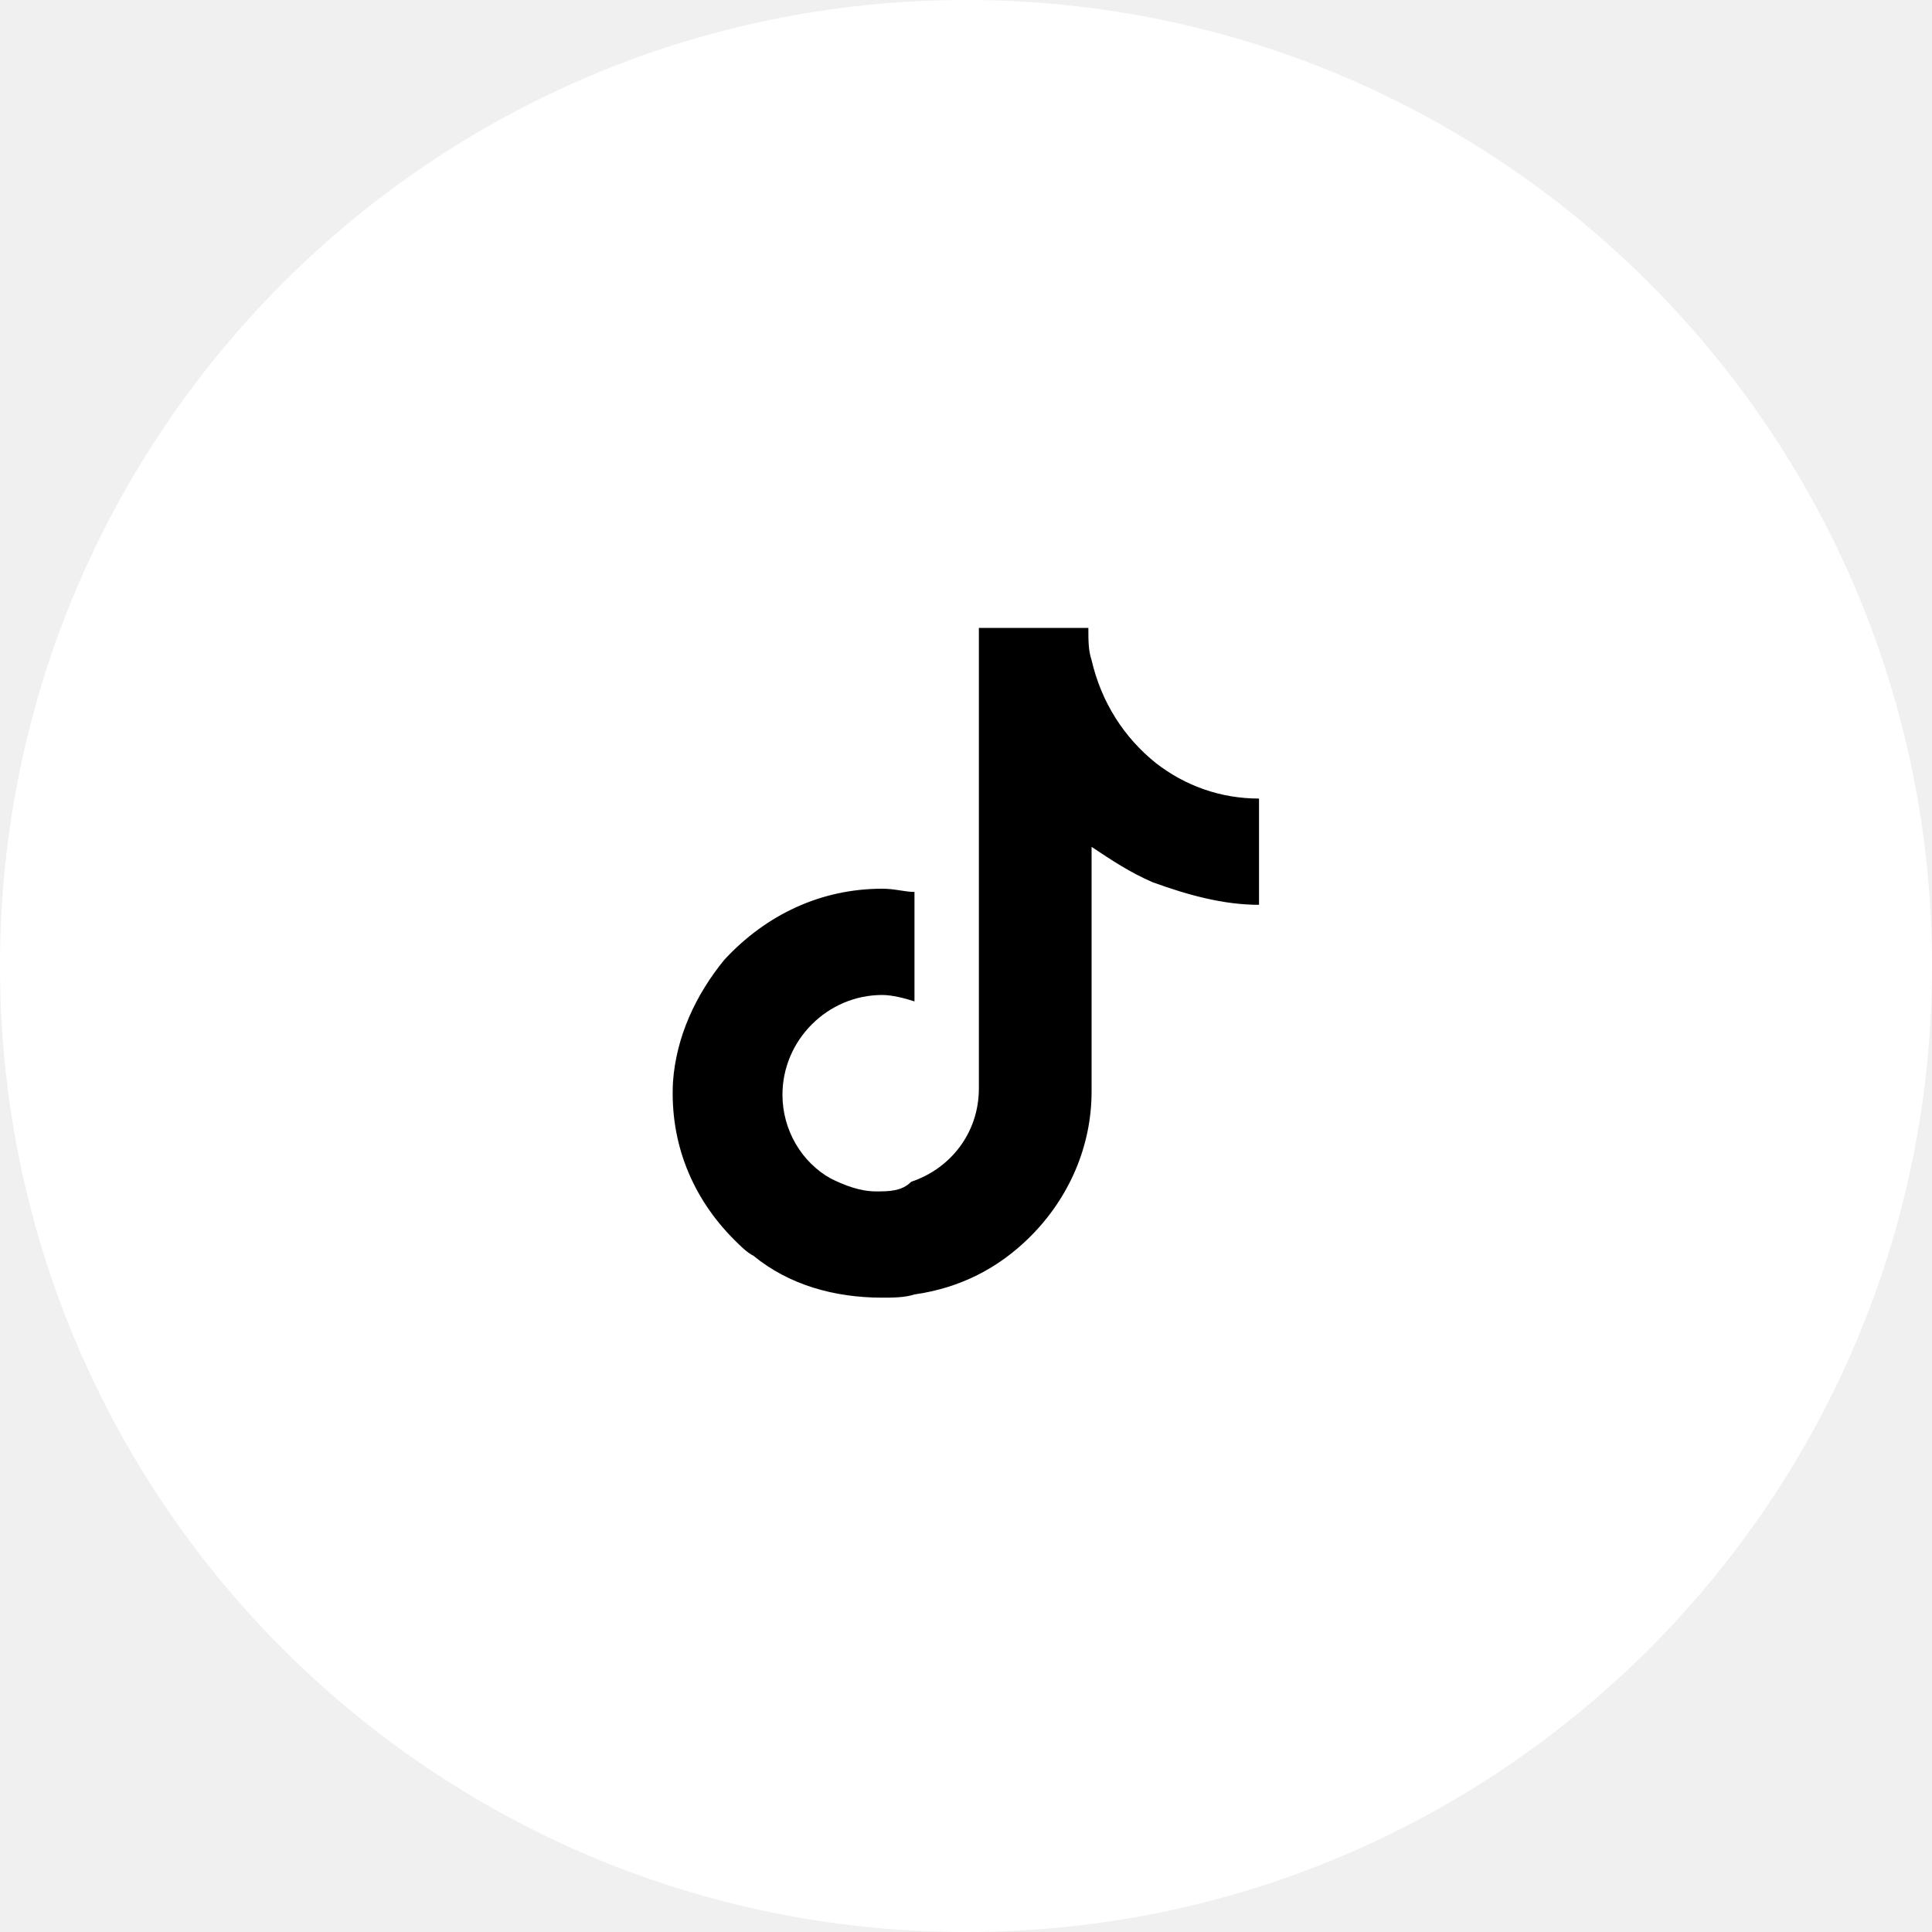
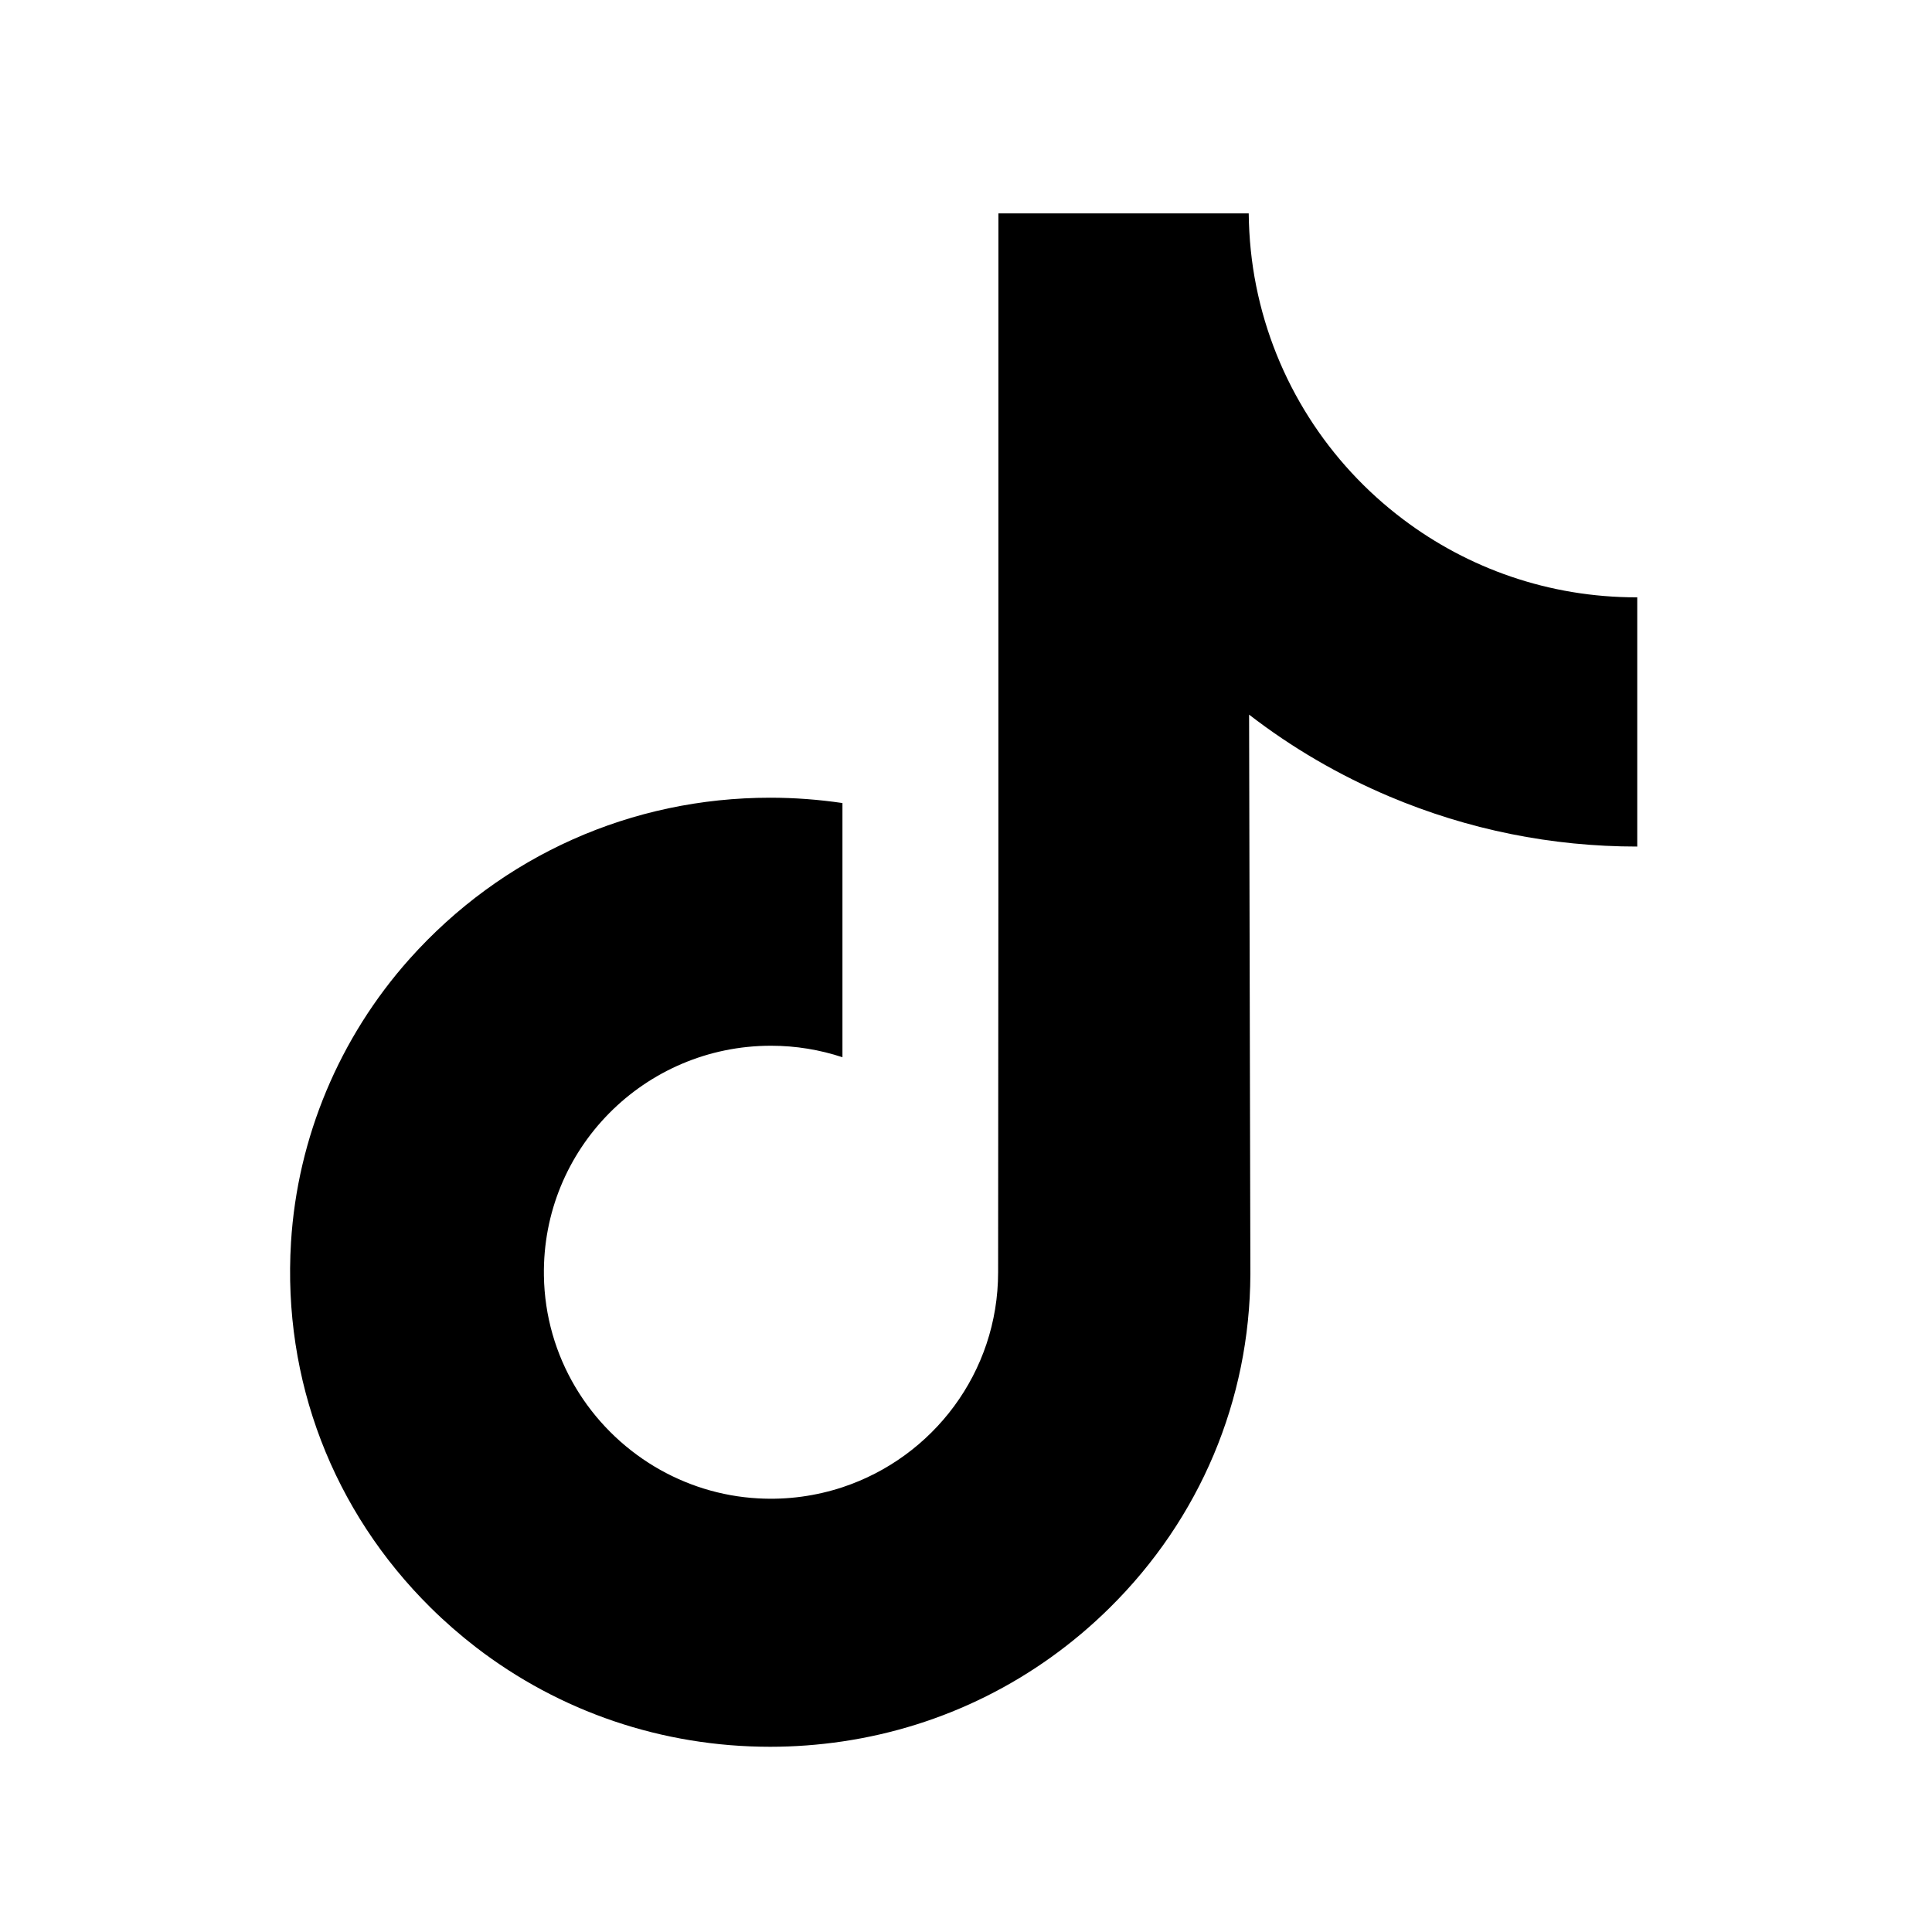
- <svg xmlns="http://www.w3.org/2000/svg" version="1.1" id="Layer_1" x="0px" y="0px" viewBox="0 0 60 60" style="enable-background:new 0 0 60 60;" xml:space="preserve">
-   <style type="text/css">
- 	.st0{fill:#FFFFFF;}
- 	.st1{fill:#010101;}
- </style>
-   <g>
-     <circle class="st0" cx="30" cy="30" r="30" />
-     <g>
-       <path d="M39.1,24.8c-1.2,0-2.3-0.4-3.2-1.1c-1-0.8-1.7-1.9-2-3.2c-0.1-0.3-0.1-0.6-0.1-1h-3.4v9.2l0,5.1c0,1.4-0.9,2.5-2.1,2.9    C28,37,27.6,37,27.2,37c-0.5,0-1-0.2-1.4-0.4c-0.9-0.5-1.5-1.5-1.5-2.6c0-1.7,1.4-3.1,3.1-3.1c0.3,0,0.7,0.1,1,0.2v-2.5v-0.9    c-0.3,0-0.6-0.1-1-0.1c-1.9,0-3.6,0.8-4.9,2.2c-0.9,1.1-1.5,2.4-1.6,3.8c-0.1,1.9,0.6,3.6,1.9,4.9c0.2,0.2,0.4,0.4,0.6,0.5    c1.1,0.9,2.5,1.3,4,1.3c0.3,0,0.7,0,1-0.1c1.4-0.2,2.6-0.8,3.6-1.8c1.2-1.2,1.9-2.8,1.9-4.5l0-7.6c0.6,0.4,1.2,0.8,1.9,1.1    c1.1,0.4,2.2,0.7,3.3,0.7v-2.5L39.1,24.8C39.1,24.8,39.1,24.8,39.1,24.8L39.1,24.8z" />
+ <svg xmlns="http://www.w3.org/2000/svg" xmlns:xlink="http://www.w3.org/1999/xlink" width="21px" height="21px" viewBox="0 0 21 21" version="1.1">
+   <defs>
+     <rect id="path-1" x="0" y="50" width="1440" height="435" />
+     <filter x="-0.0%" y="-0.3%" width="100.1%" height="100.5%" filterUnits="objectBoundingBox" id="filter-2">
+       <feOffset dx="0" dy="-1" in="SourceAlpha" result="shadowOffsetOuter1" />
+       <feColorMatrix values="0 0 0 0 0   0 0 0 0 0   0 0 0 0 0  0 0 0 0.148 0" type="matrix" in="shadowOffsetOuter1" />
+     </filter>
+   </defs>
+   <g id="Dsk-Shopping" stroke="none" stroke-width="1" fill="none" fill-rule="evenodd">
+     <g id="Dsk-Home" transform="translate(-752, -8048)">
+       <rect fill="#FFFFFF" x="0" y="0" width="1440" height="8546" />
+       <g id="Footer" transform="translate(0, 7912)">
+         <g id="Rectangle" fill-rule="nonzero">
+           <use fill="black" fill-opacity="1" filter="url(#filter-2)" xlink:href="#path-1" />
+           <use fill="#F6F6F6" xlink:href="#path-1" />
+         </g>
+         <g id="Group" transform="translate(479, 114)">
+           <g id="elements/social-circle" transform="translate(251, 0)">
+             <circle id="Oval" fill="#FFFFFF" cx="32" cy="32" r="32" />
+             <g id="icons/facebook" transform="translate(22.65306, 22.65306)" fill="#000000">
+               <g id="tik-tok" transform="translate(2.5, 1.666667)">
+                 <path d="M14.635,4.173 C13.682,4.173 12.804,3.858 12.098,3.325 C11.288,2.715 10.707,1.82 10.501,0.788 C10.45,0.533 10.423,0.27 10.42,0 L7.699,0 L7.699,7.436 L7.696,11.509 C7.696,12.598 6.987,13.521 6.004,13.846 C5.718,13.94 5.41,13.985 5.089,13.967 C4.68,13.945 4.296,13.821 3.963,13.622 C3.253,13.197 2.772,12.427 2.759,11.546 C2.738,10.169 3.851,9.047 5.227,9.047 C5.499,9.047 5.759,9.091 6.004,9.172 L6.004,7.139 L6.004,6.409 C5.746,6.371 5.484,6.351 5.219,6.351 C3.713,6.351 2.305,6.977 1.298,8.104 C0.537,8.957 0.08,10.044 0.01,11.184 C-0.082,12.682 0.466,14.105 1.529,15.156 C1.685,15.31 1.849,15.453 2.02,15.585 C2.932,16.287 4.046,16.667 5.219,16.667 C5.484,16.667 5.746,16.647 6.004,16.609 C7.1,16.447 8.111,15.945 8.909,15.156 C9.89,14.187 10.432,12.9 10.438,11.53 L10.424,5.448 C10.891,5.809 11.403,6.107 11.952,6.339 C12.806,6.699 13.711,6.882 14.643,6.882 L14.643,4.906 L14.643,4.172 C14.644,4.173 14.636,4.173 14.635,4.173 L14.635,4.173 Z" id="Path" />
+               </g>
+             </g>
+           </g>
+         </g>
+       </g>
    </g>
  </g>
</svg>
